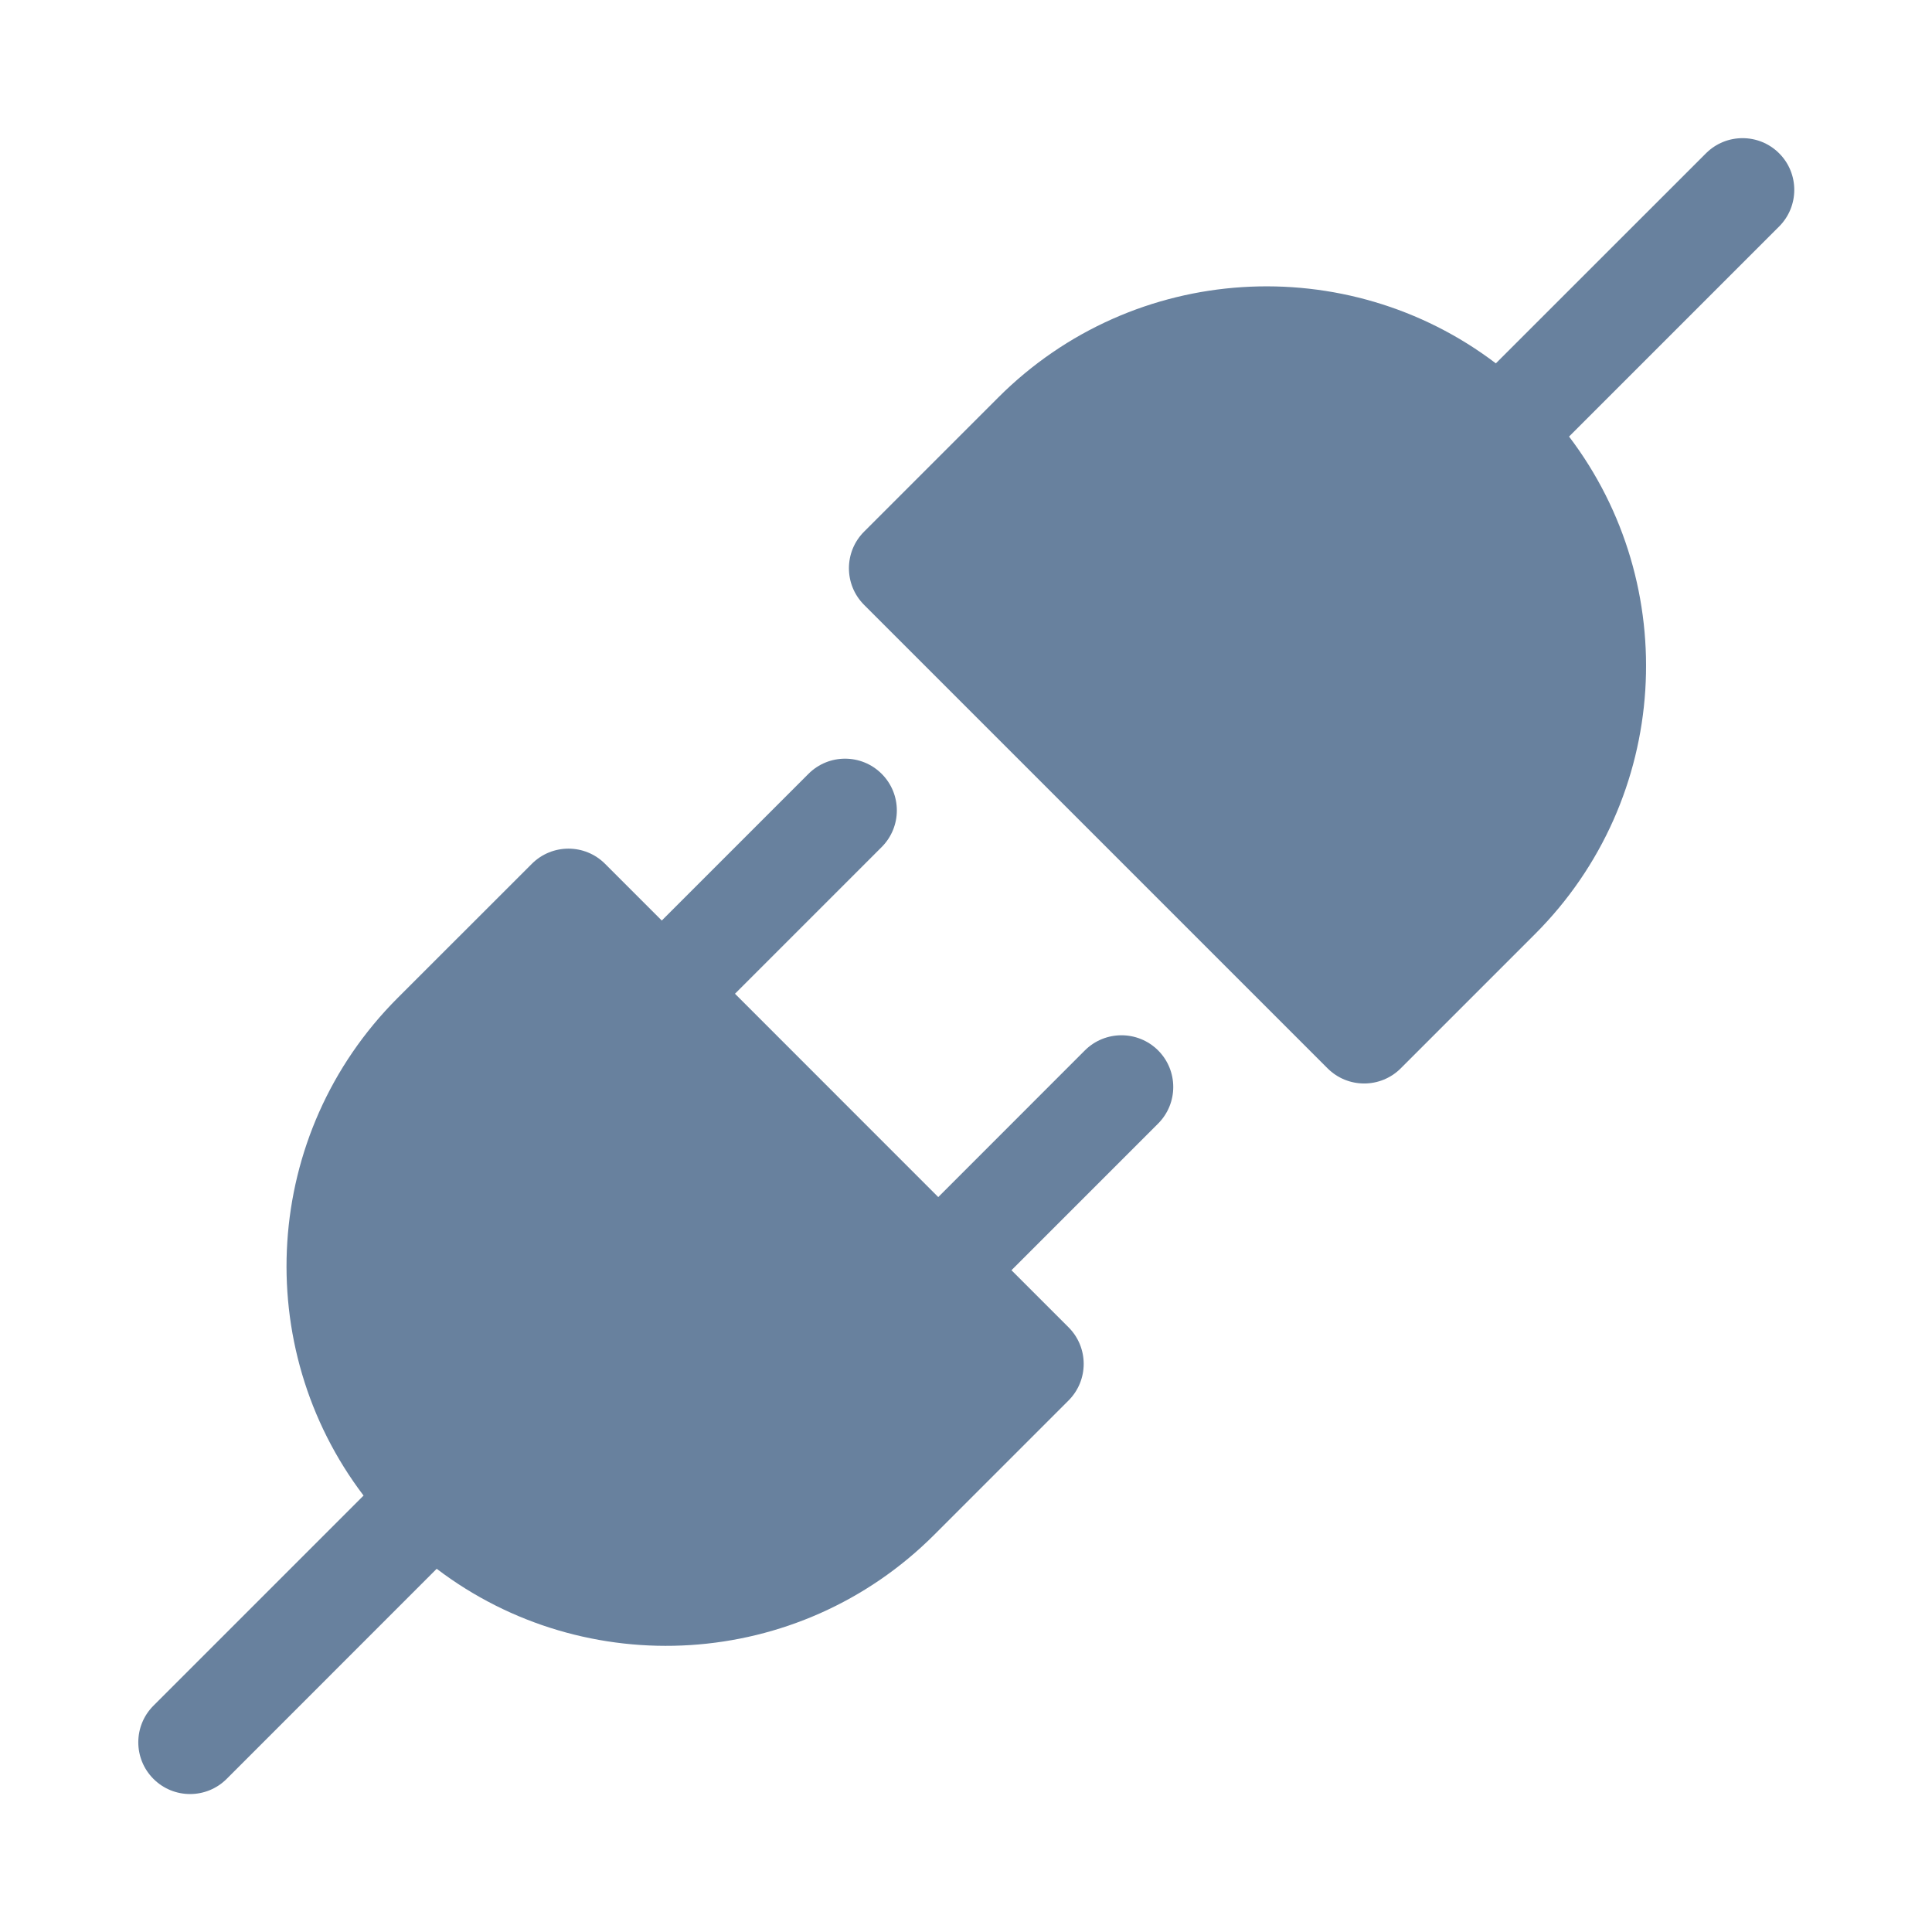
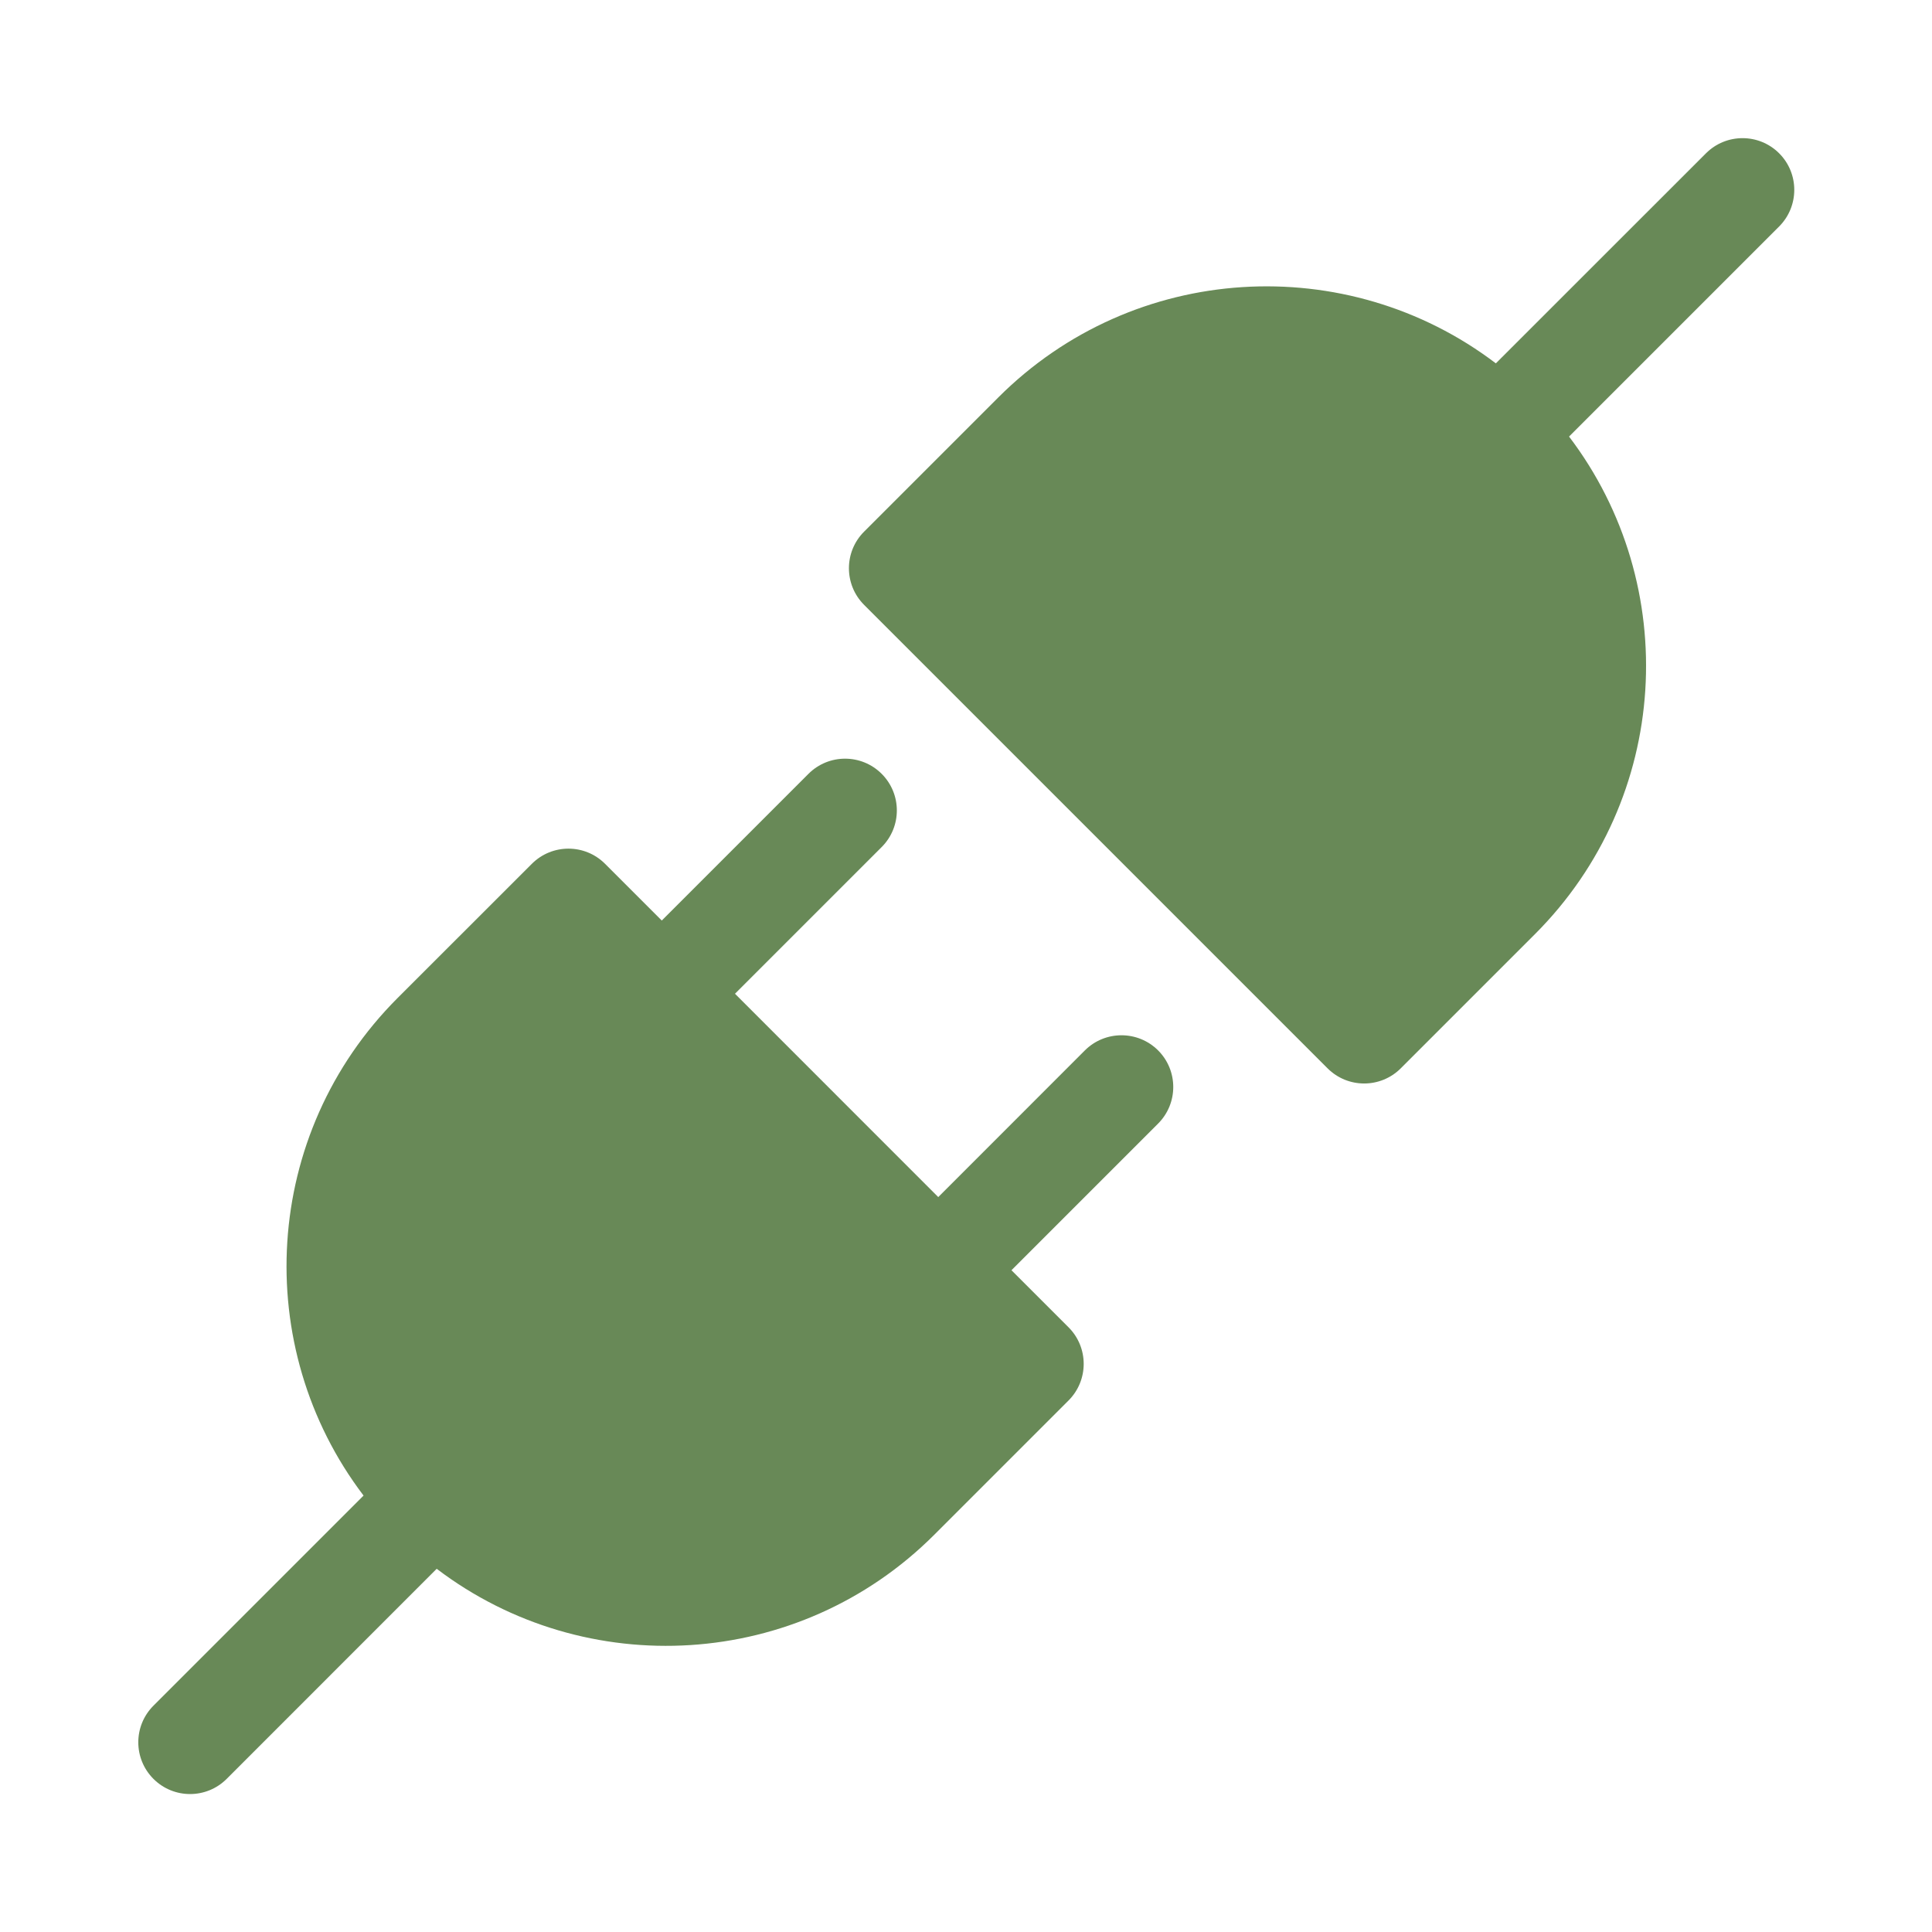
- <svg width="24px" height="24px" viewBox="0 0 28 28" fill="#68819E">
-   <path d="M22.74 6.327C24.378 8.483 24.213 11.571 22.245 13.539L20.301 15.483C20.008 15.776 19.533 15.776 19.24 15.483L12.523 8.766C12.23 8.473 12.23 7.998 12.523 7.705L14.467 5.761C16.435 3.793 19.524 3.628 21.679 5.266L24.724 2.222C25.017 1.929 25.492 1.929 25.785 2.222C26.077 2.514 26.077 2.989 25.785 3.282L22.74 6.327Z" fill="#68819E" />
-   <path d="M12.778 12.276C13.071 11.983 13.071 11.508 12.778 11.215C12.485 10.922 12.01 10.922 11.717 11.215L9.591 13.341L8.769 12.519C8.476 12.226 8.001 12.226 7.708 12.519L5.763 14.463C3.795 16.431 3.631 19.52 5.269 21.675L2.224 24.72C1.931 25.013 1.931 25.488 2.224 25.781C2.517 26.074 2.992 26.074 3.285 25.781L6.329 22.736C8.485 24.375 11.573 24.21 13.541 22.242L15.486 20.297C15.779 20.004 15.779 19.529 15.486 19.236L14.659 18.409L16.784 16.284C17.077 15.991 17.077 15.516 16.784 15.223C16.491 14.931 16.016 14.931 15.723 15.223L13.598 17.349L10.652 14.402L12.778 12.276Z" fill="#68819E" />
+ <svg width="24px" height="24px" viewBox="0 0 28 28" fill="#688957">
+   <path d="M22.74 6.327C24.378 8.483 24.213 11.571 22.245 13.539L20.301 15.483C20.008 15.776 19.533 15.776 19.24 15.483L12.523 8.766C12.23 8.473 12.23 7.998 12.523 7.705L14.467 5.761C16.435 3.793 19.524 3.628 21.679 5.266L24.724 2.222C25.017 1.929 25.492 1.929 25.785 2.222C26.077 2.514 26.077 2.989 25.785 3.282L22.74 6.327Z" fill="#688957" />
+   <path d="M12.778 12.276C13.071 11.983 13.071 11.508 12.778 11.215C12.485 10.922 12.01 10.922 11.717 11.215L9.591 13.341L8.769 12.519C8.476 12.226 8.001 12.226 7.708 12.519L5.763 14.463C3.795 16.431 3.631 19.52 5.269 21.675L2.224 24.72C1.931 25.013 1.931 25.488 2.224 25.781C2.517 26.074 2.992 26.074 3.285 25.781L6.329 22.736C8.485 24.375 11.573 24.21 13.541 22.242L15.486 20.297C15.779 20.004 15.779 19.529 15.486 19.236L14.659 18.409L16.784 16.284C17.077 15.991 17.077 15.516 16.784 15.223C16.491 14.931 16.016 14.931 15.723 15.223L13.598 17.349L10.652 14.402L12.778 12.276Z" fill="#688957" />
</svg>
